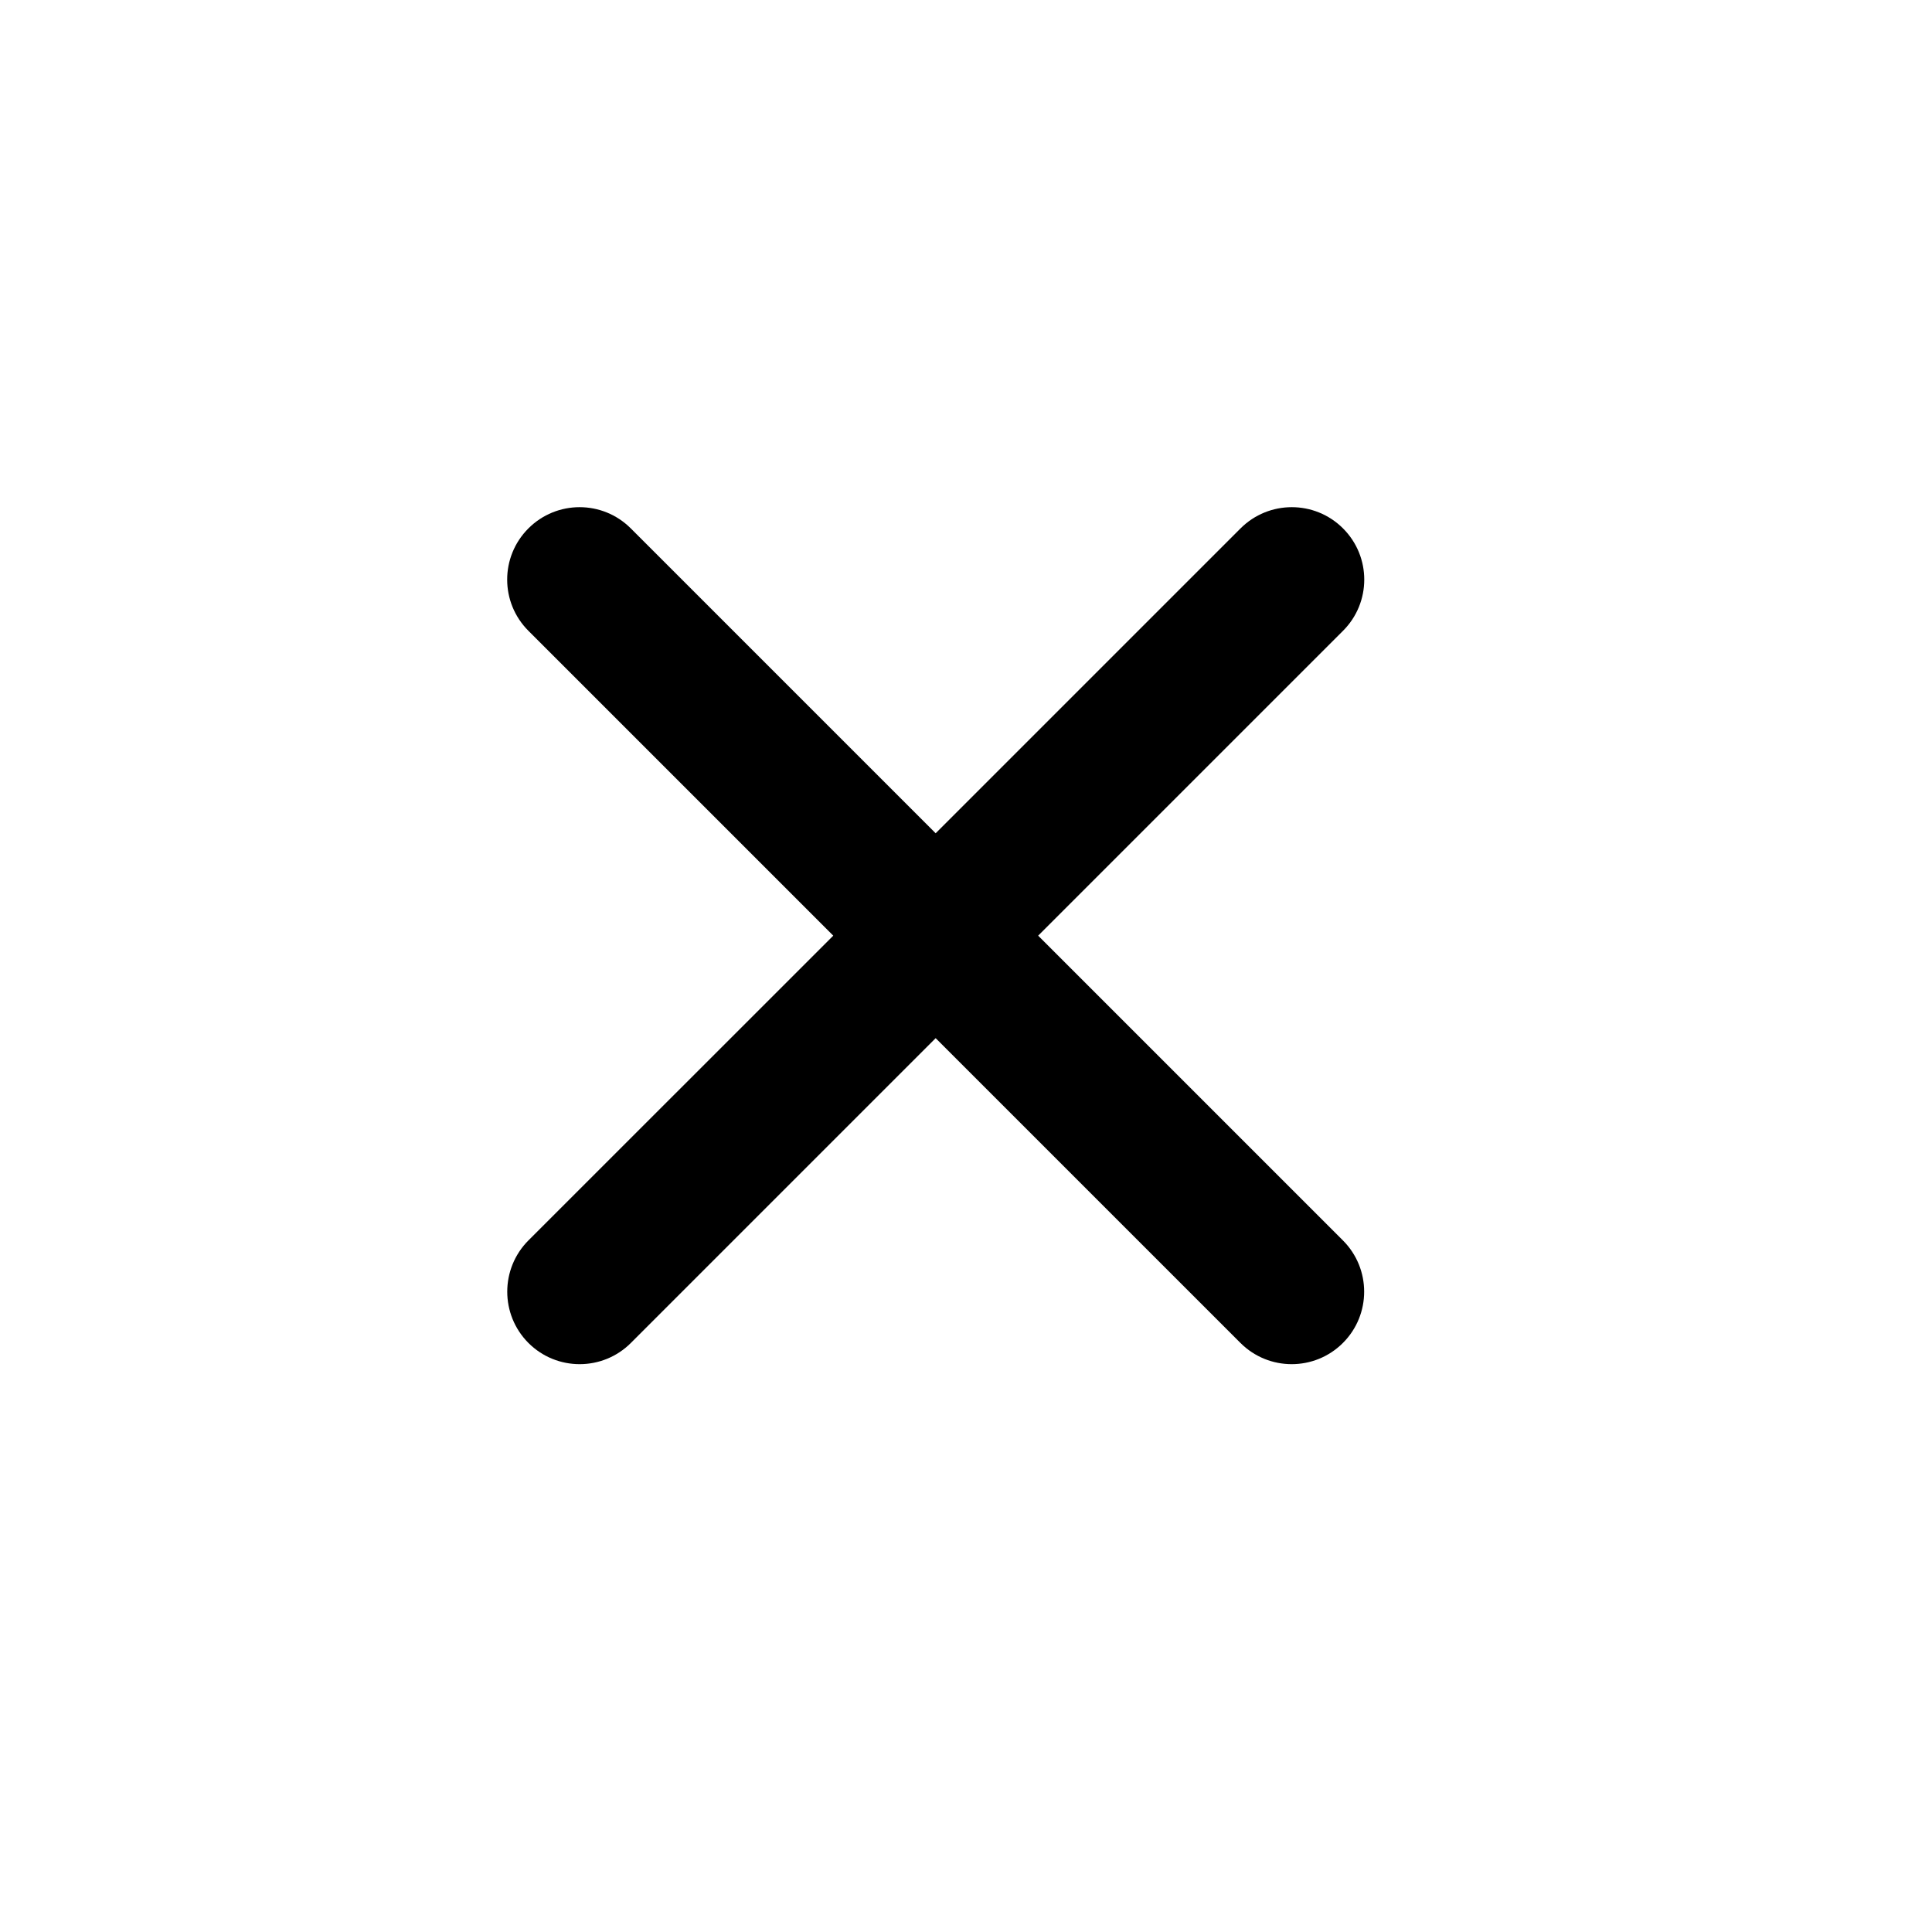
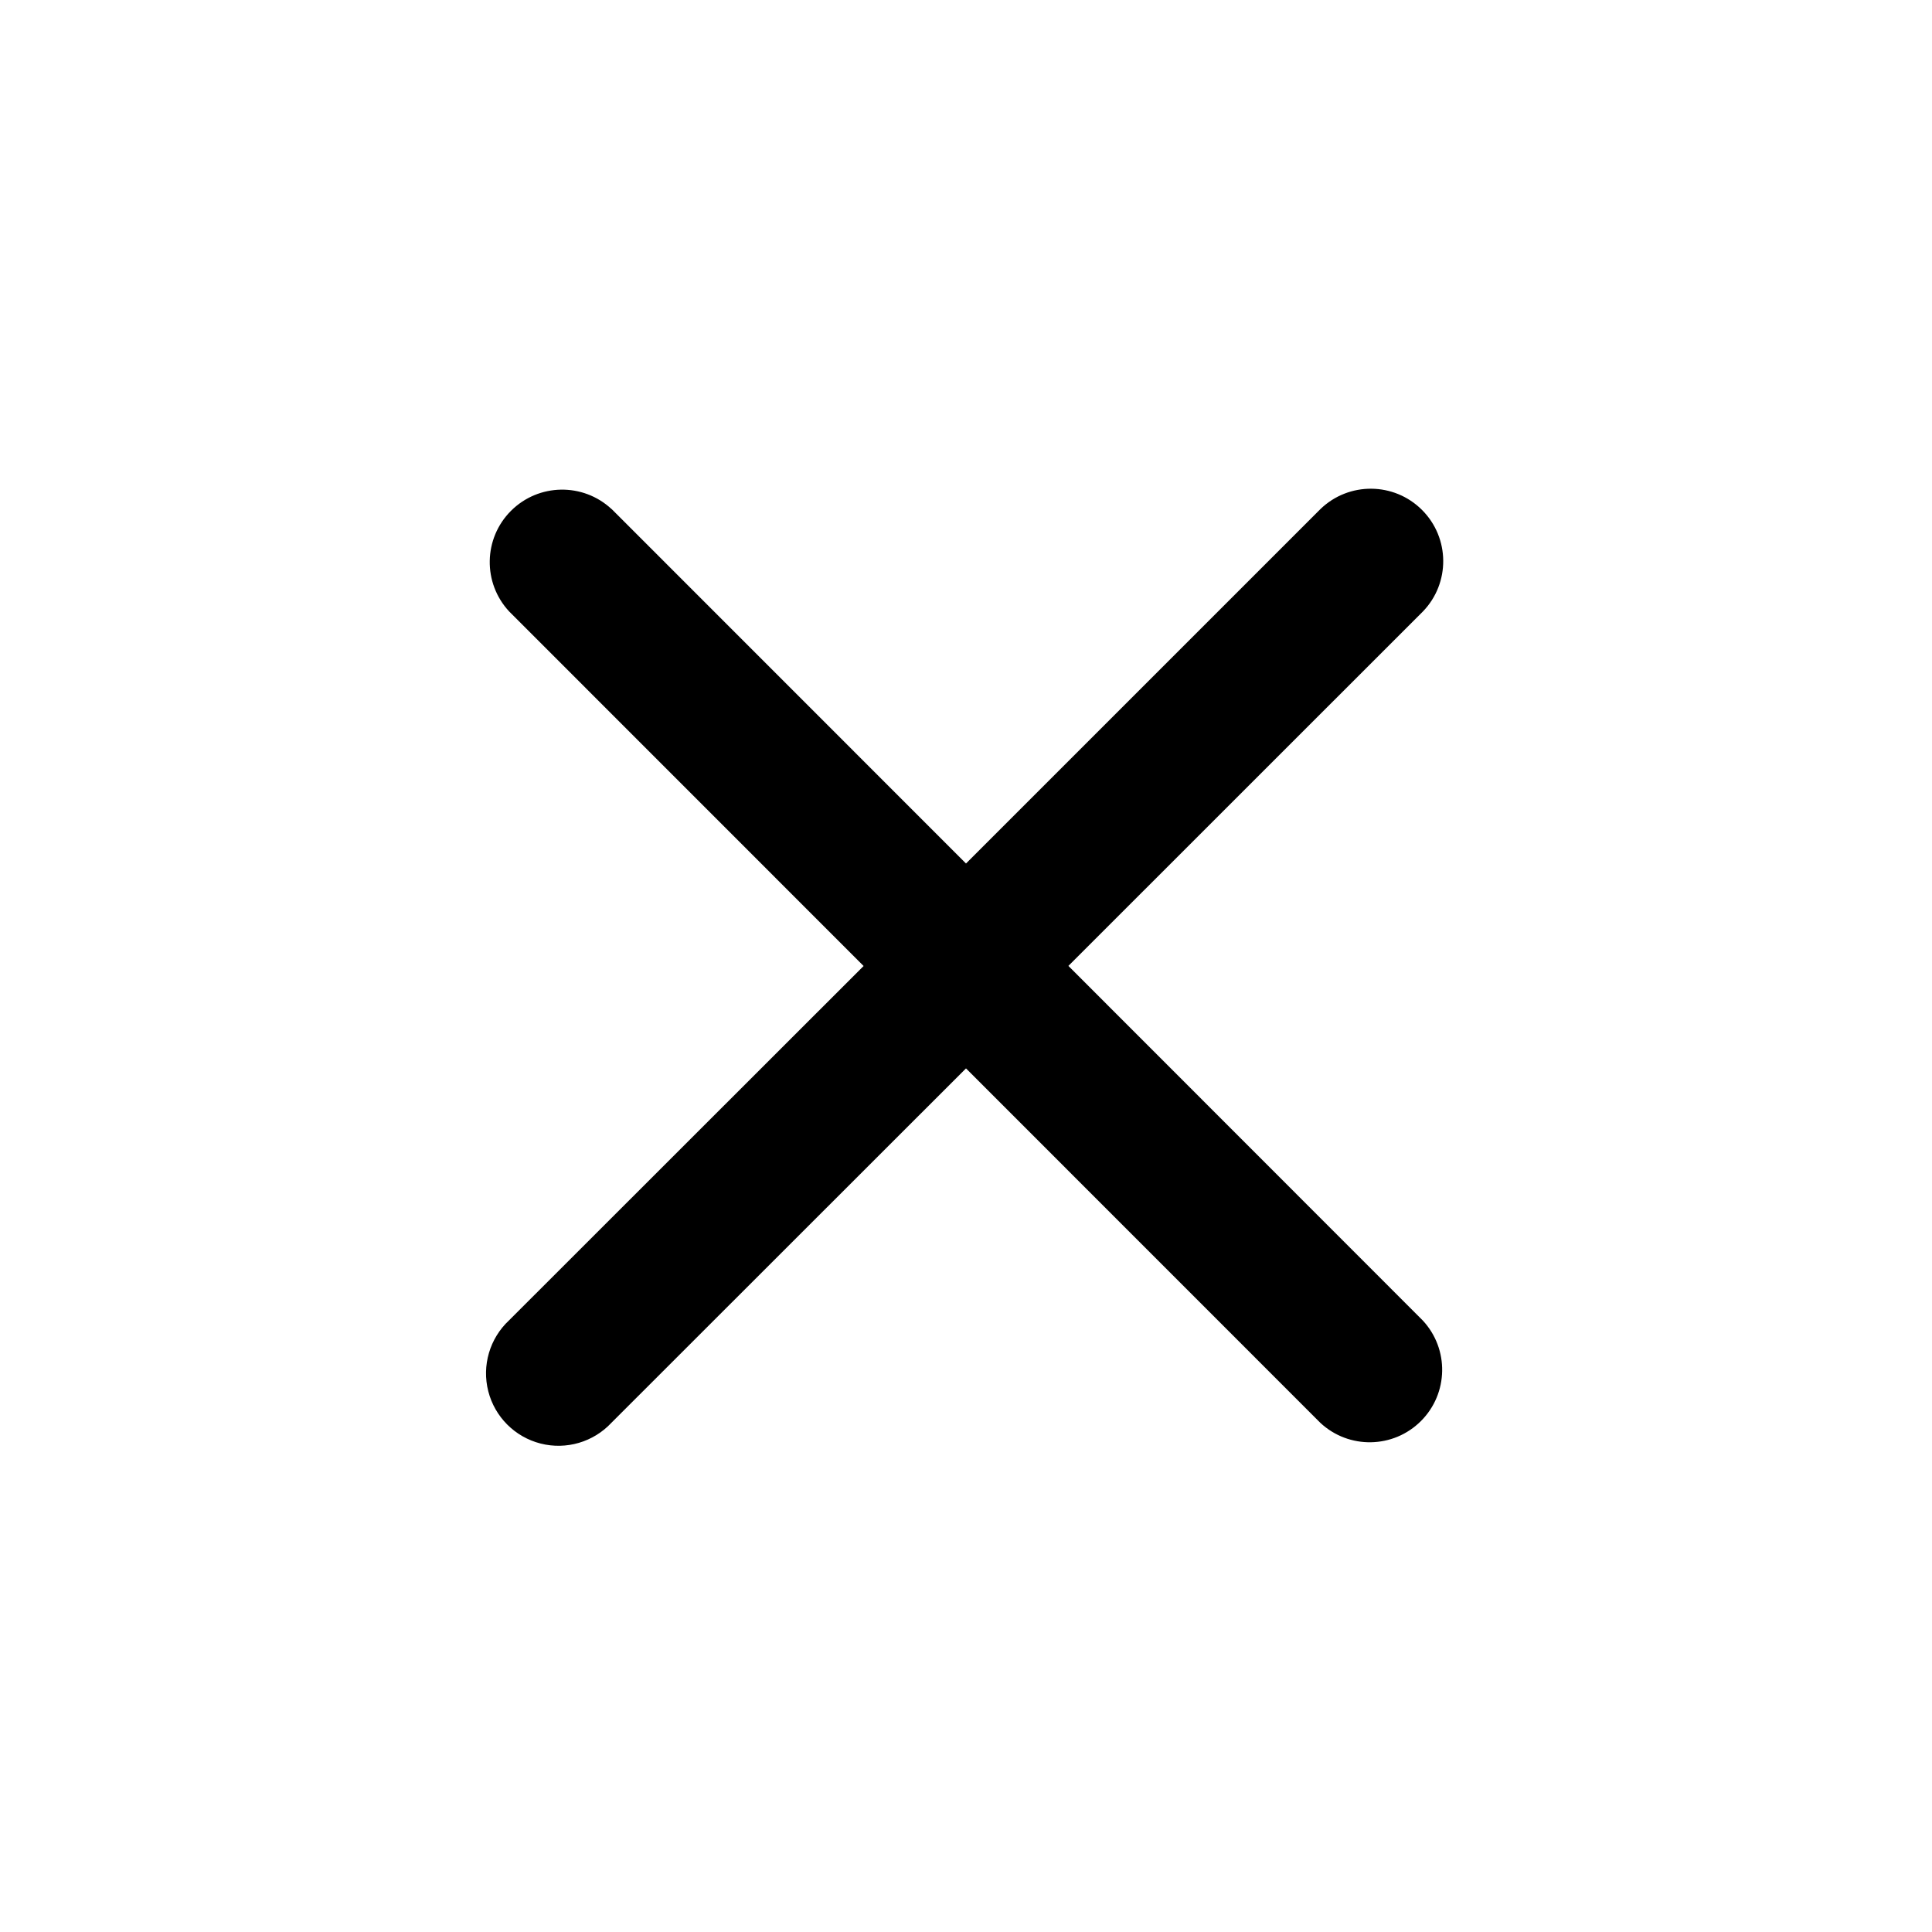
- <svg xmlns="http://www.w3.org/2000/svg" width="20" height="20" viewBox="0 0 20 20" fill="none">
-   <path fill-rule="evenodd" clip-rule="evenodd" d="M6.53 5.47C6.237 5.177 5.763 5.177 5.47 5.47C5.177 5.763 5.177 6.237 5.47 6.53L8.626 9.686L5.47 12.841C5.178 13.134 5.178 13.609 5.47 13.902C5.763 14.195 6.238 14.195 6.531 13.902L9.686 10.747L12.841 13.902C13.134 14.195 13.609 14.195 13.902 13.902C14.195 13.609 14.195 13.134 13.902 12.841L10.747 9.686L13.903 6.53C14.196 6.237 14.196 5.763 13.903 5.47C13.61 5.177 13.135 5.177 12.842 5.47L9.686 8.626L6.53 5.47Z" fill="currentColor" />
+ <svg xmlns="http://www.w3.org/2000/svg" width="20" height="20" fill="currentColor" viewBox="0 0 20 20">
+   <path d="M6.331 5.27a.75.75 0 0 0-1.06 1.06L8.94 10l-3.67 3.668a.75.75 0 1 0 1.06 1.06L10 11.06l3.668 3.669a.75.75 0 0 0 1.06-1.06l-3.668-3.67 3.67-3.669a.75.75 0 0 0-1.061-1.06L10 8.939l-3.669-3.67Z" />
</svg>
